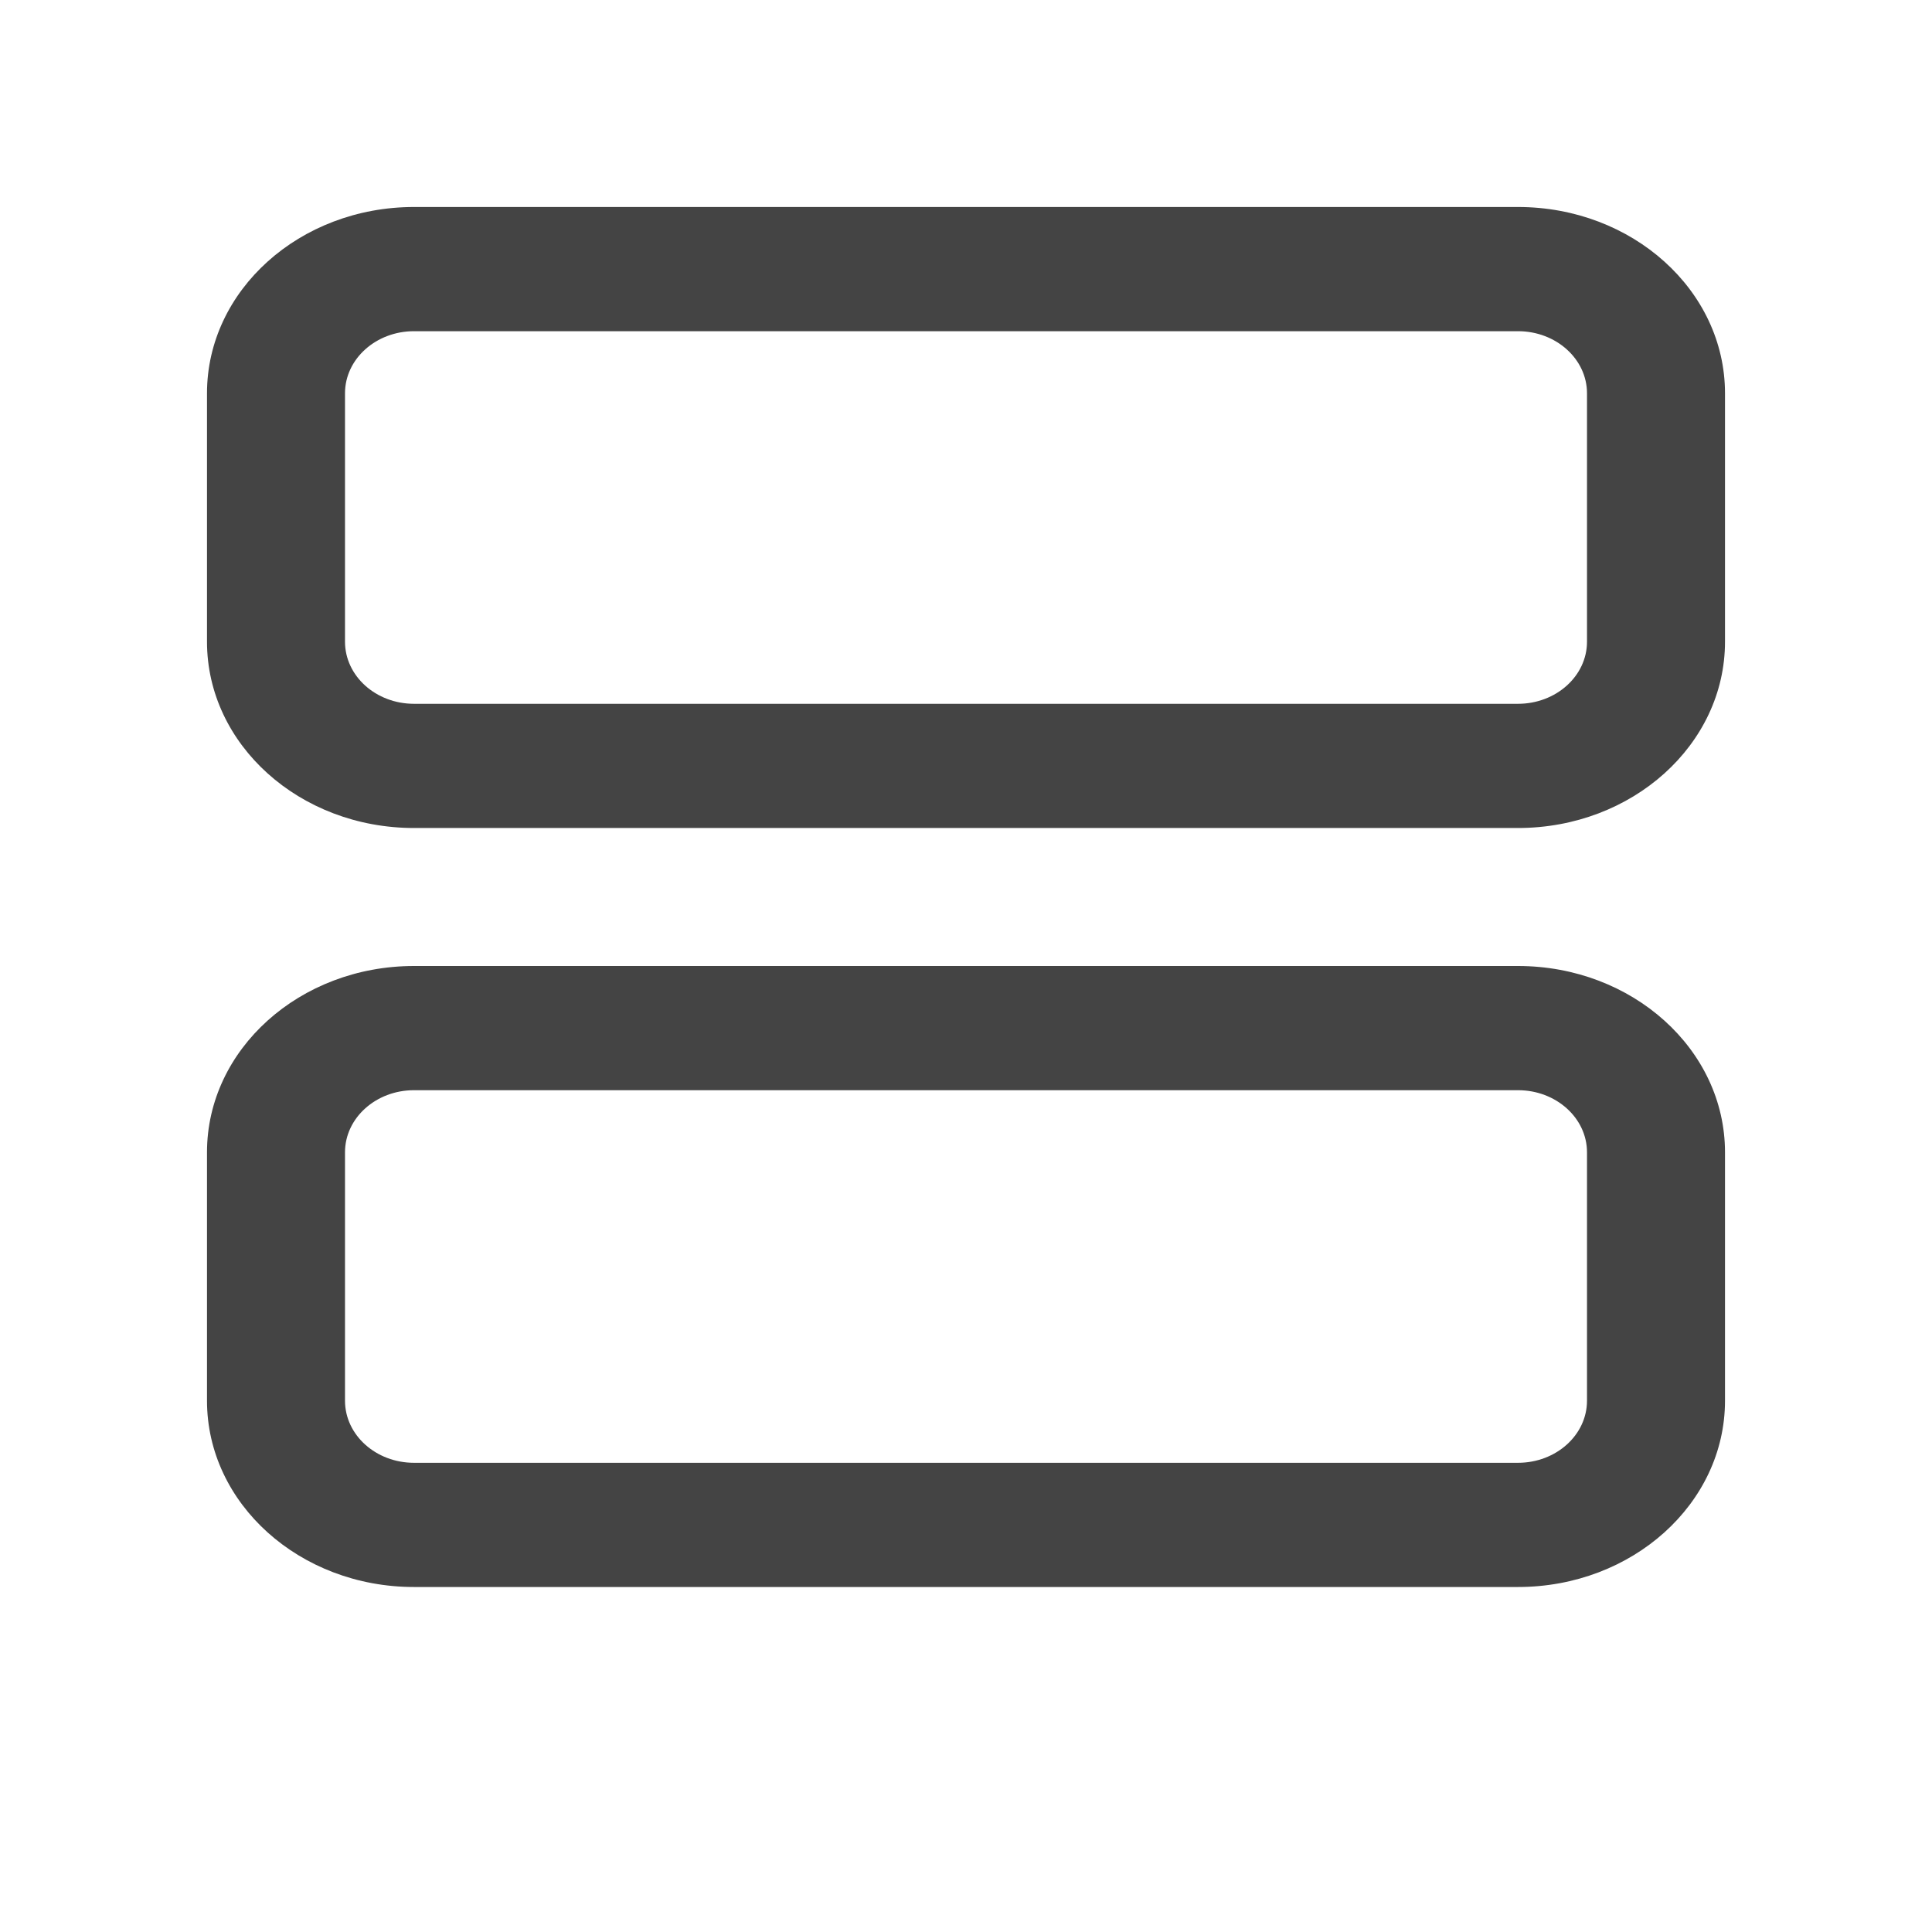
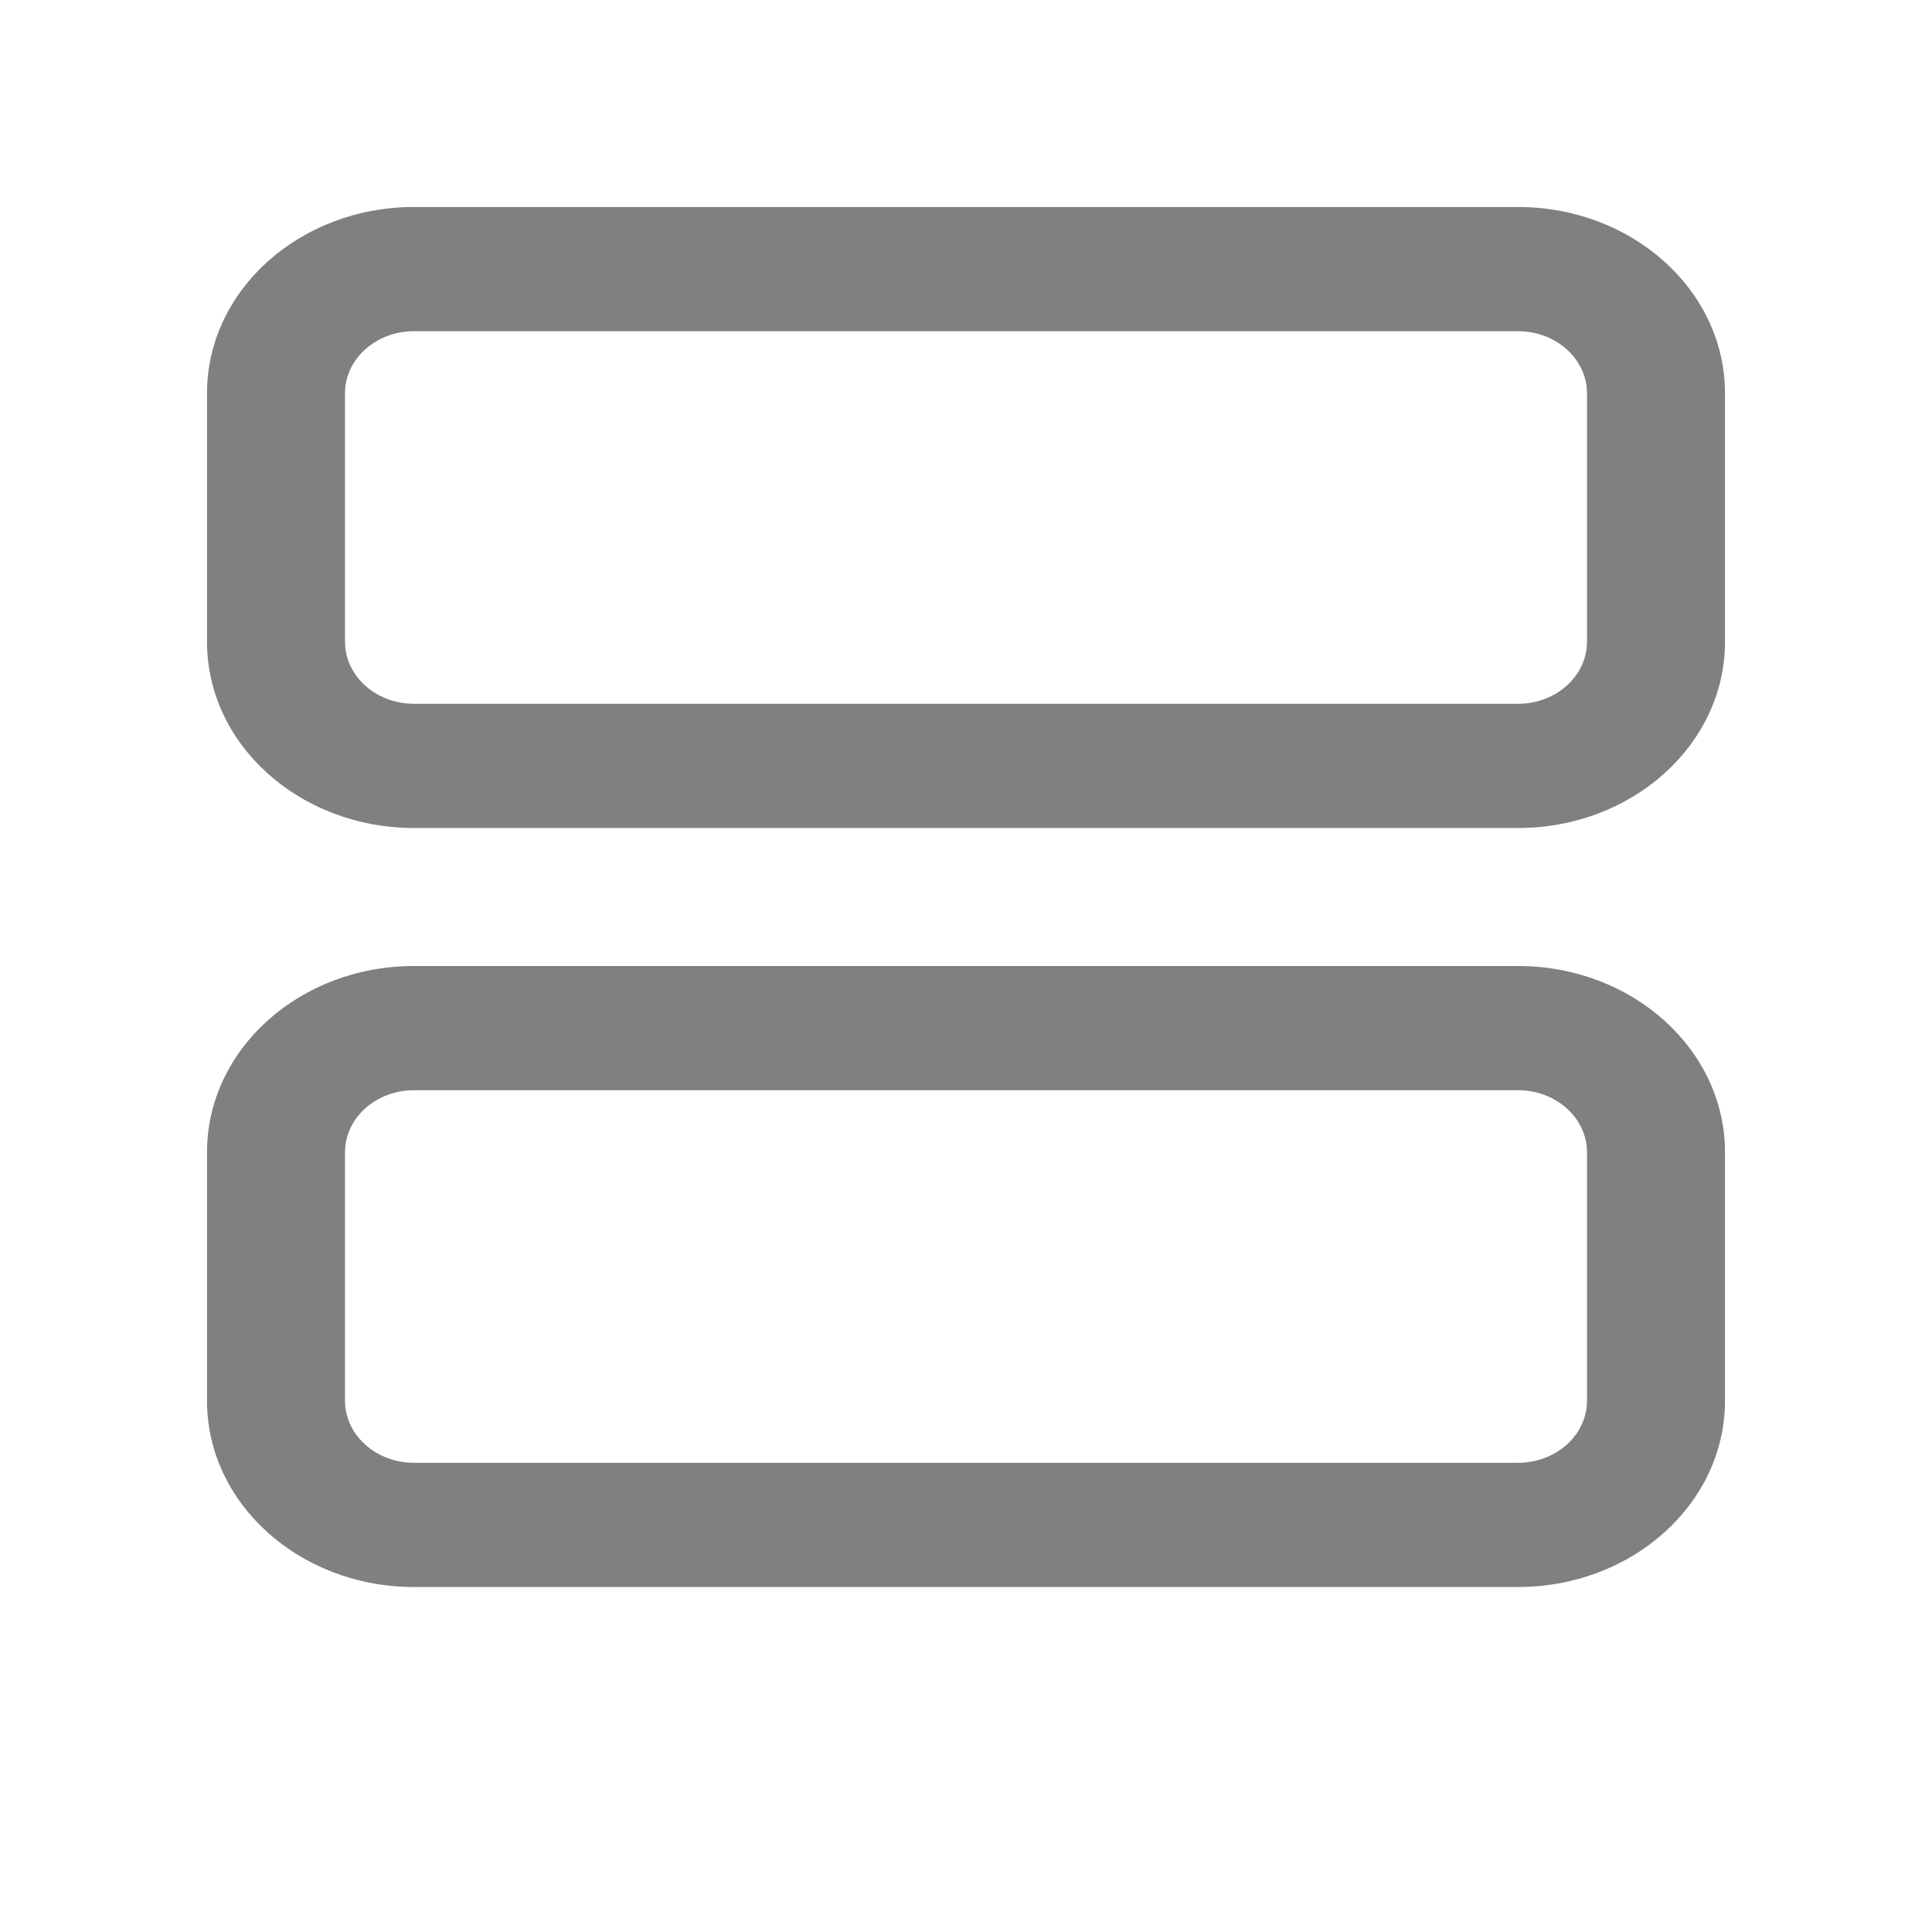
<svg xmlns="http://www.w3.org/2000/svg" width="28" height="28" viewBox="0 0 28 28" fill="none">
-   <path fill-rule="evenodd" clip-rule="evenodd" d="M22 4.8H6C5.448 4.8 5 5.203 5 5.7V9.3C5 9.797 5.448 10.2 6 10.2H22C22.552 10.2 23 9.797 23 9.3V5.7C23 5.203 22.552 4.8 22 4.8ZM6 3C4.343 3 3 4.209 3 5.7V9.3C3 10.791 4.343 12 6 12H22C23.657 12 25 10.791 25 9.3V5.7C25 4.209 23.657 3 22 3H6Z" fill="#444444" />
-   <path fill-rule="evenodd" clip-rule="evenodd" d="M22 15.8H6C5.448 15.8 5 16.203 5 16.7V20.3C5 20.797 5.448 21.2 6 21.2H22C22.552 21.2 23 20.797 23 20.3V16.7C23 16.203 22.552 15.8 22 15.8ZM6 14C4.343 14 3 15.209 3 16.7V20.3C3 21.791 4.343 23 6 23H22C23.657 23 25 21.791 25 20.3V16.7C25 15.209 23.657 14 22 14H6Z" fill="#444444" />
+   <path fill-rule="evenodd" clip-rule="evenodd" d="M22 4.8H6C5.448 4.8 5 5.203 5 5.7V9.3C5 9.797 5.448 10.2 6 10.2H22C22.552 10.2 23 9.797 23 9.3V5.7C23 5.203 22.552 4.8 22 4.8ZM6 3C4.343 3 3 4.209 3 5.7V9.3C3 10.791 4.343 12 6 12H22C23.657 12 25 10.791 25 9.3V5.7C25 4.209 23.657 3 22 3H6Z" fill="#808080" />
+   <path fill-rule="evenodd" clip-rule="evenodd" d="M22 15.8H6C5.448 15.8 5 16.203 5 16.7V20.3C5 20.797 5.448 21.2 6 21.2H22C22.552 21.2 23 20.797 23 20.3V16.7C23 16.203 22.552 15.8 22 15.8ZM6 14C4.343 14 3 15.209 3 16.7V20.3C3 21.791 4.343 23 6 23H22C23.657 23 25 21.791 25 20.3V16.7C25 15.209 23.657 14 22 14H6Z" fill="#808080" />
</svg>
